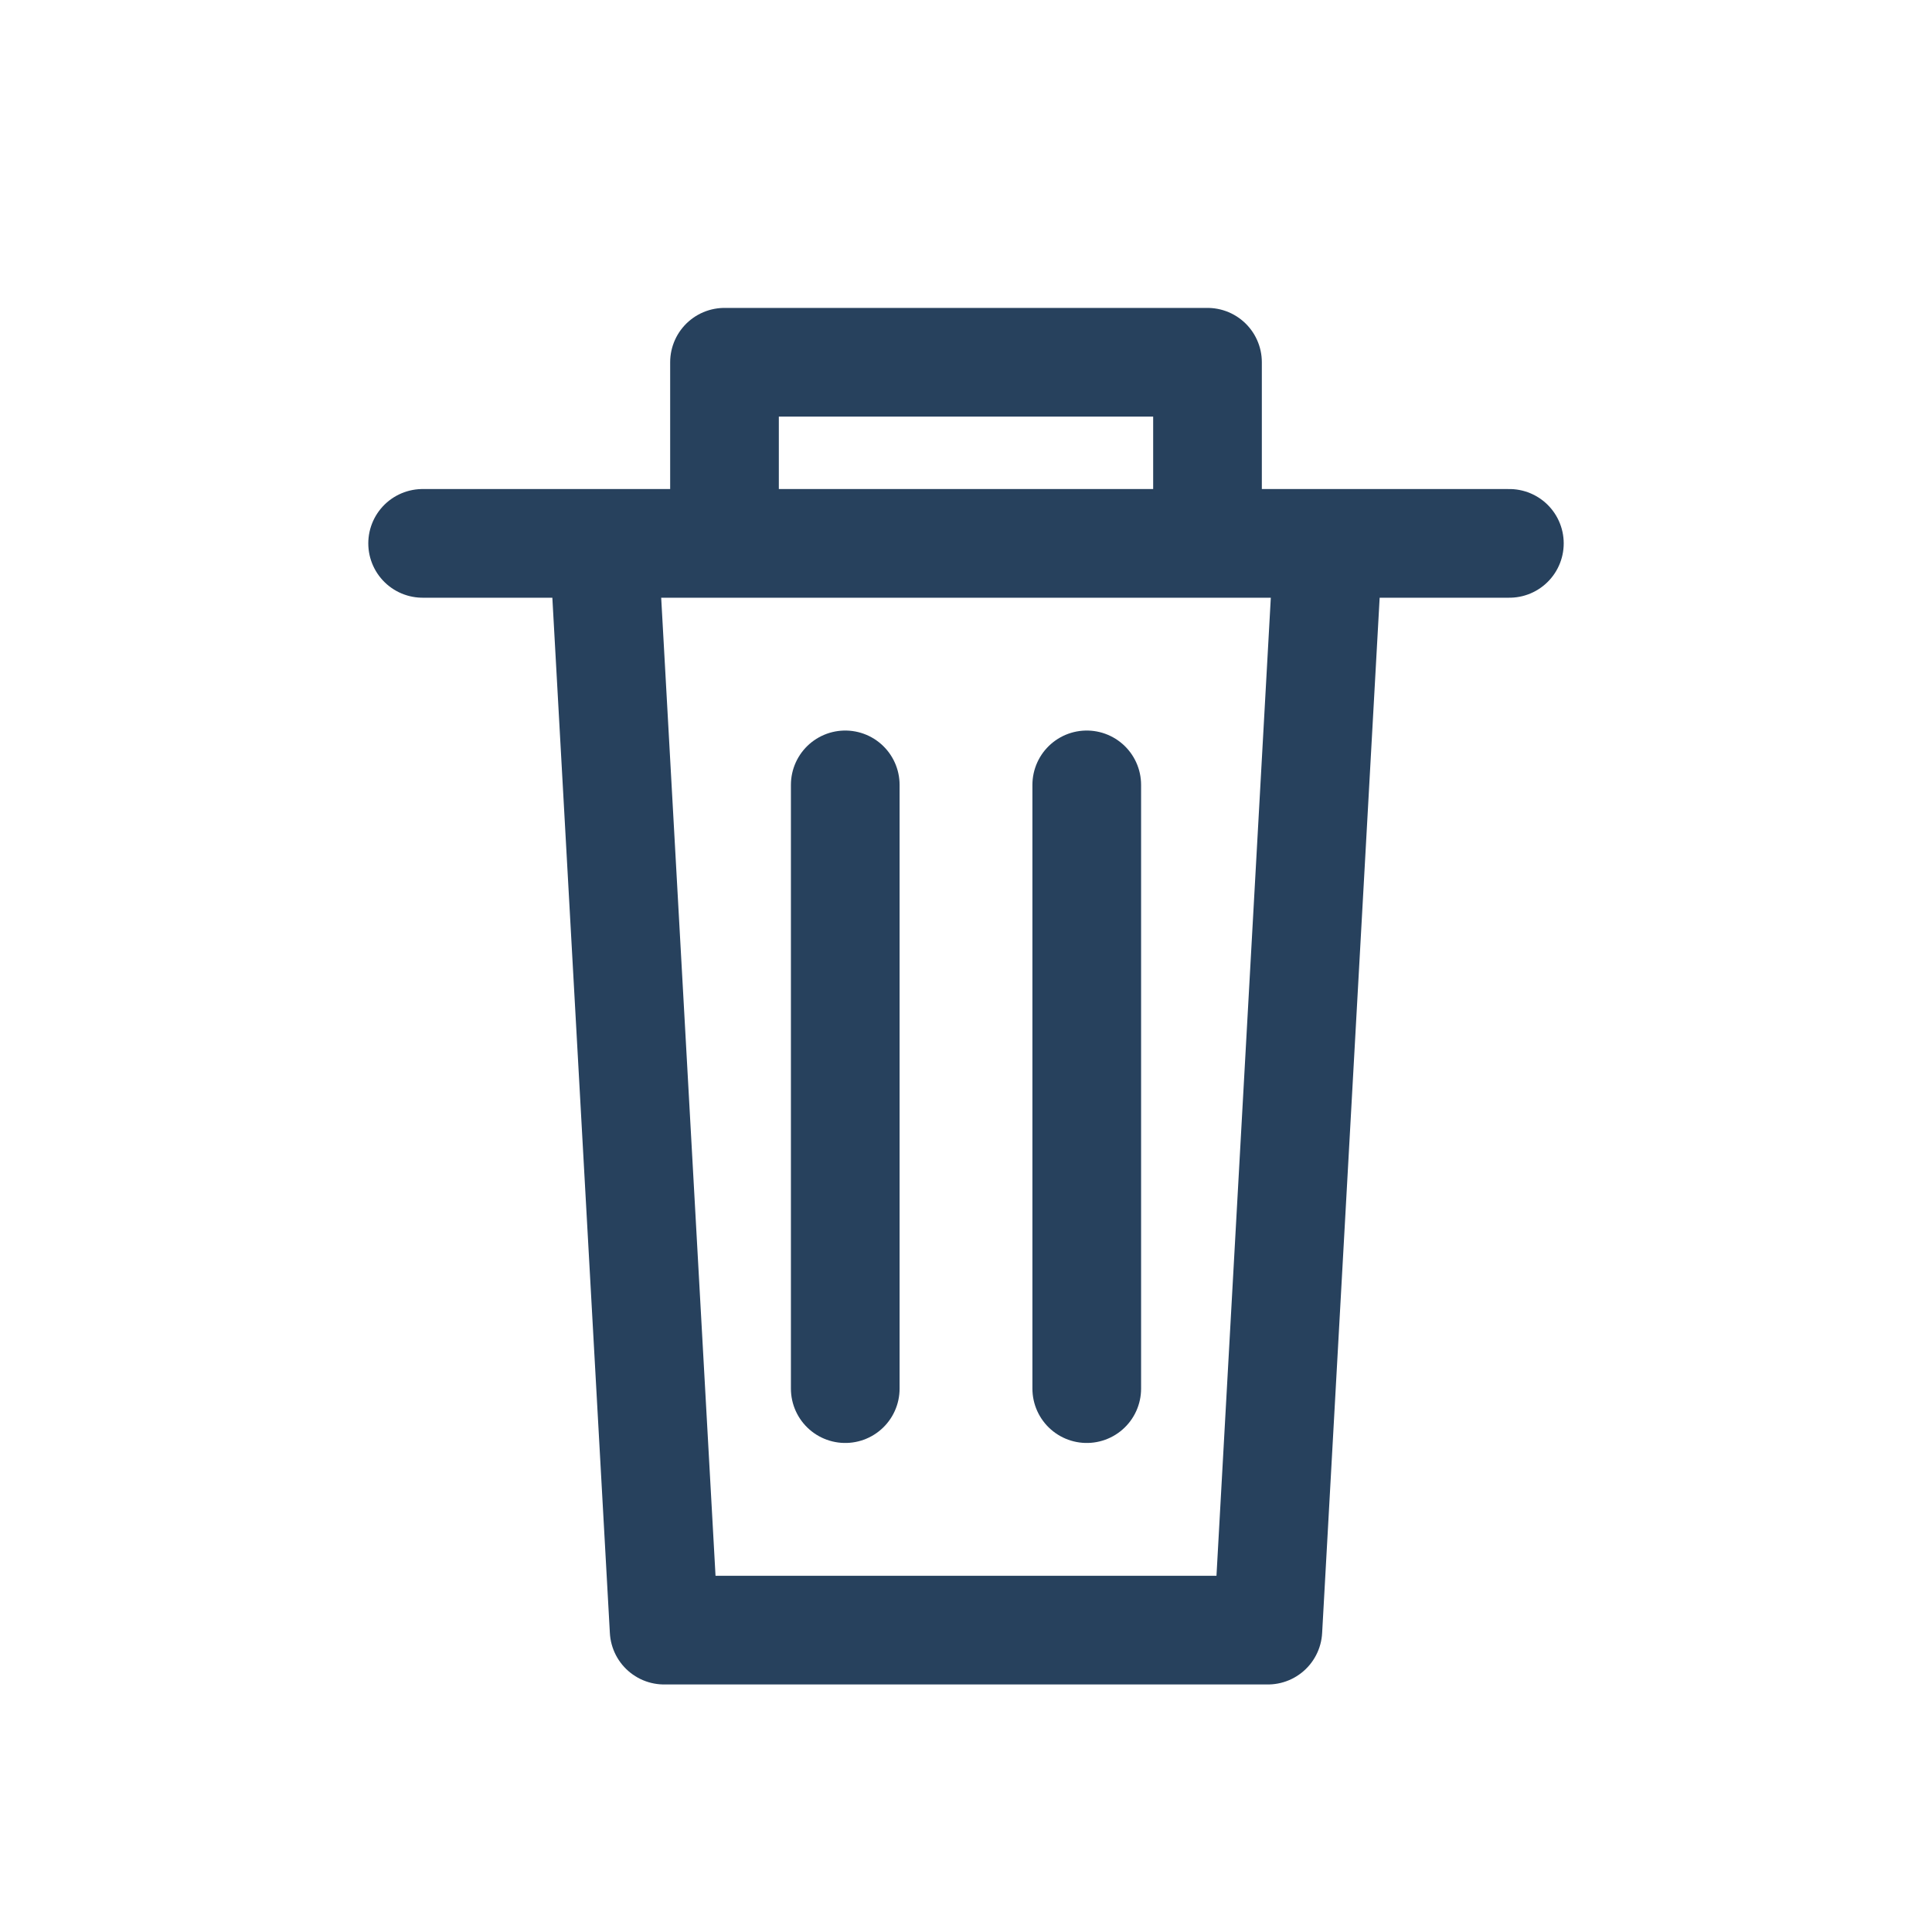
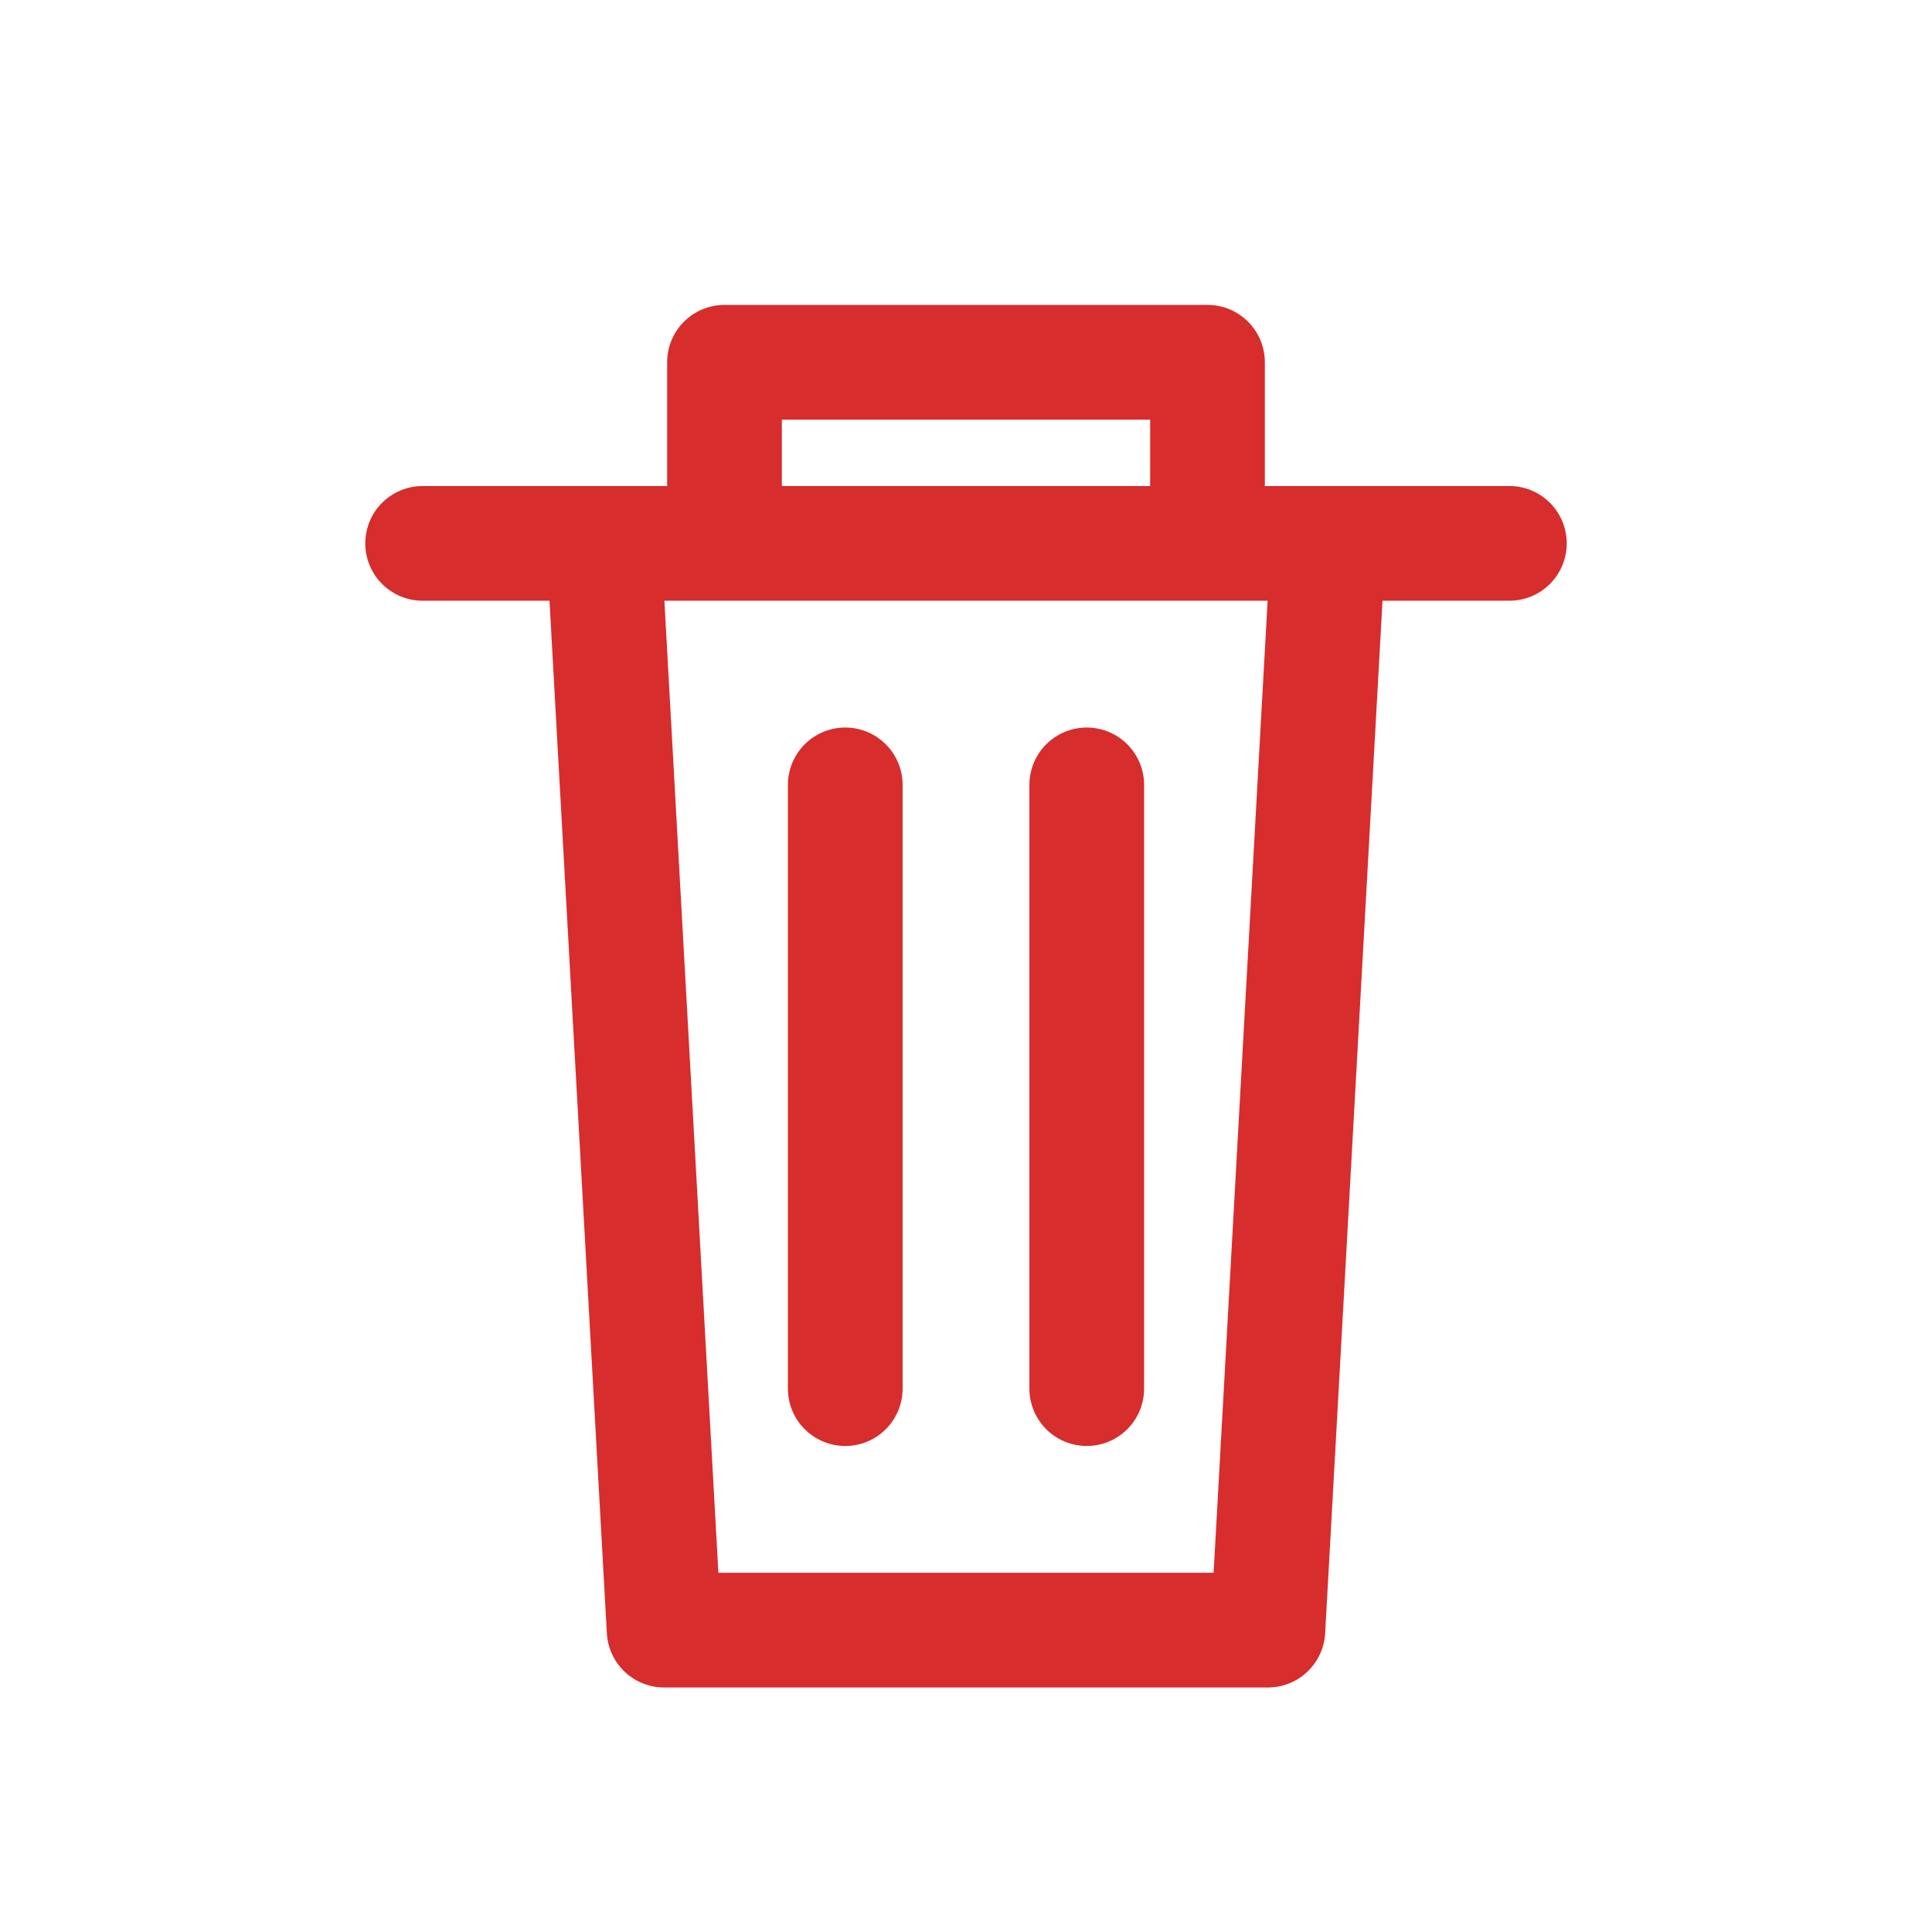
- <svg xmlns="http://www.w3.org/2000/svg" width="32" height="32" viewBox="0 0 32 32" fill="none" stroke="#27415d" stroke-width="1.8" stroke-linecap="round" stroke-linejoin="round">
+ <svg xmlns="http://www.w3.org/2000/svg" width="32" height="32" viewBox="0 0 32 32" fill="none" stroke="#d72d2d" stroke-width="1.9" stroke-linecap="round" stroke-linejoin="round">
  <path d="M7 9h18M12 9V6h8v3M10 9l1 18h10l1-18" />
  <path d="M14 13v10M18 13v10" />
</svg>
